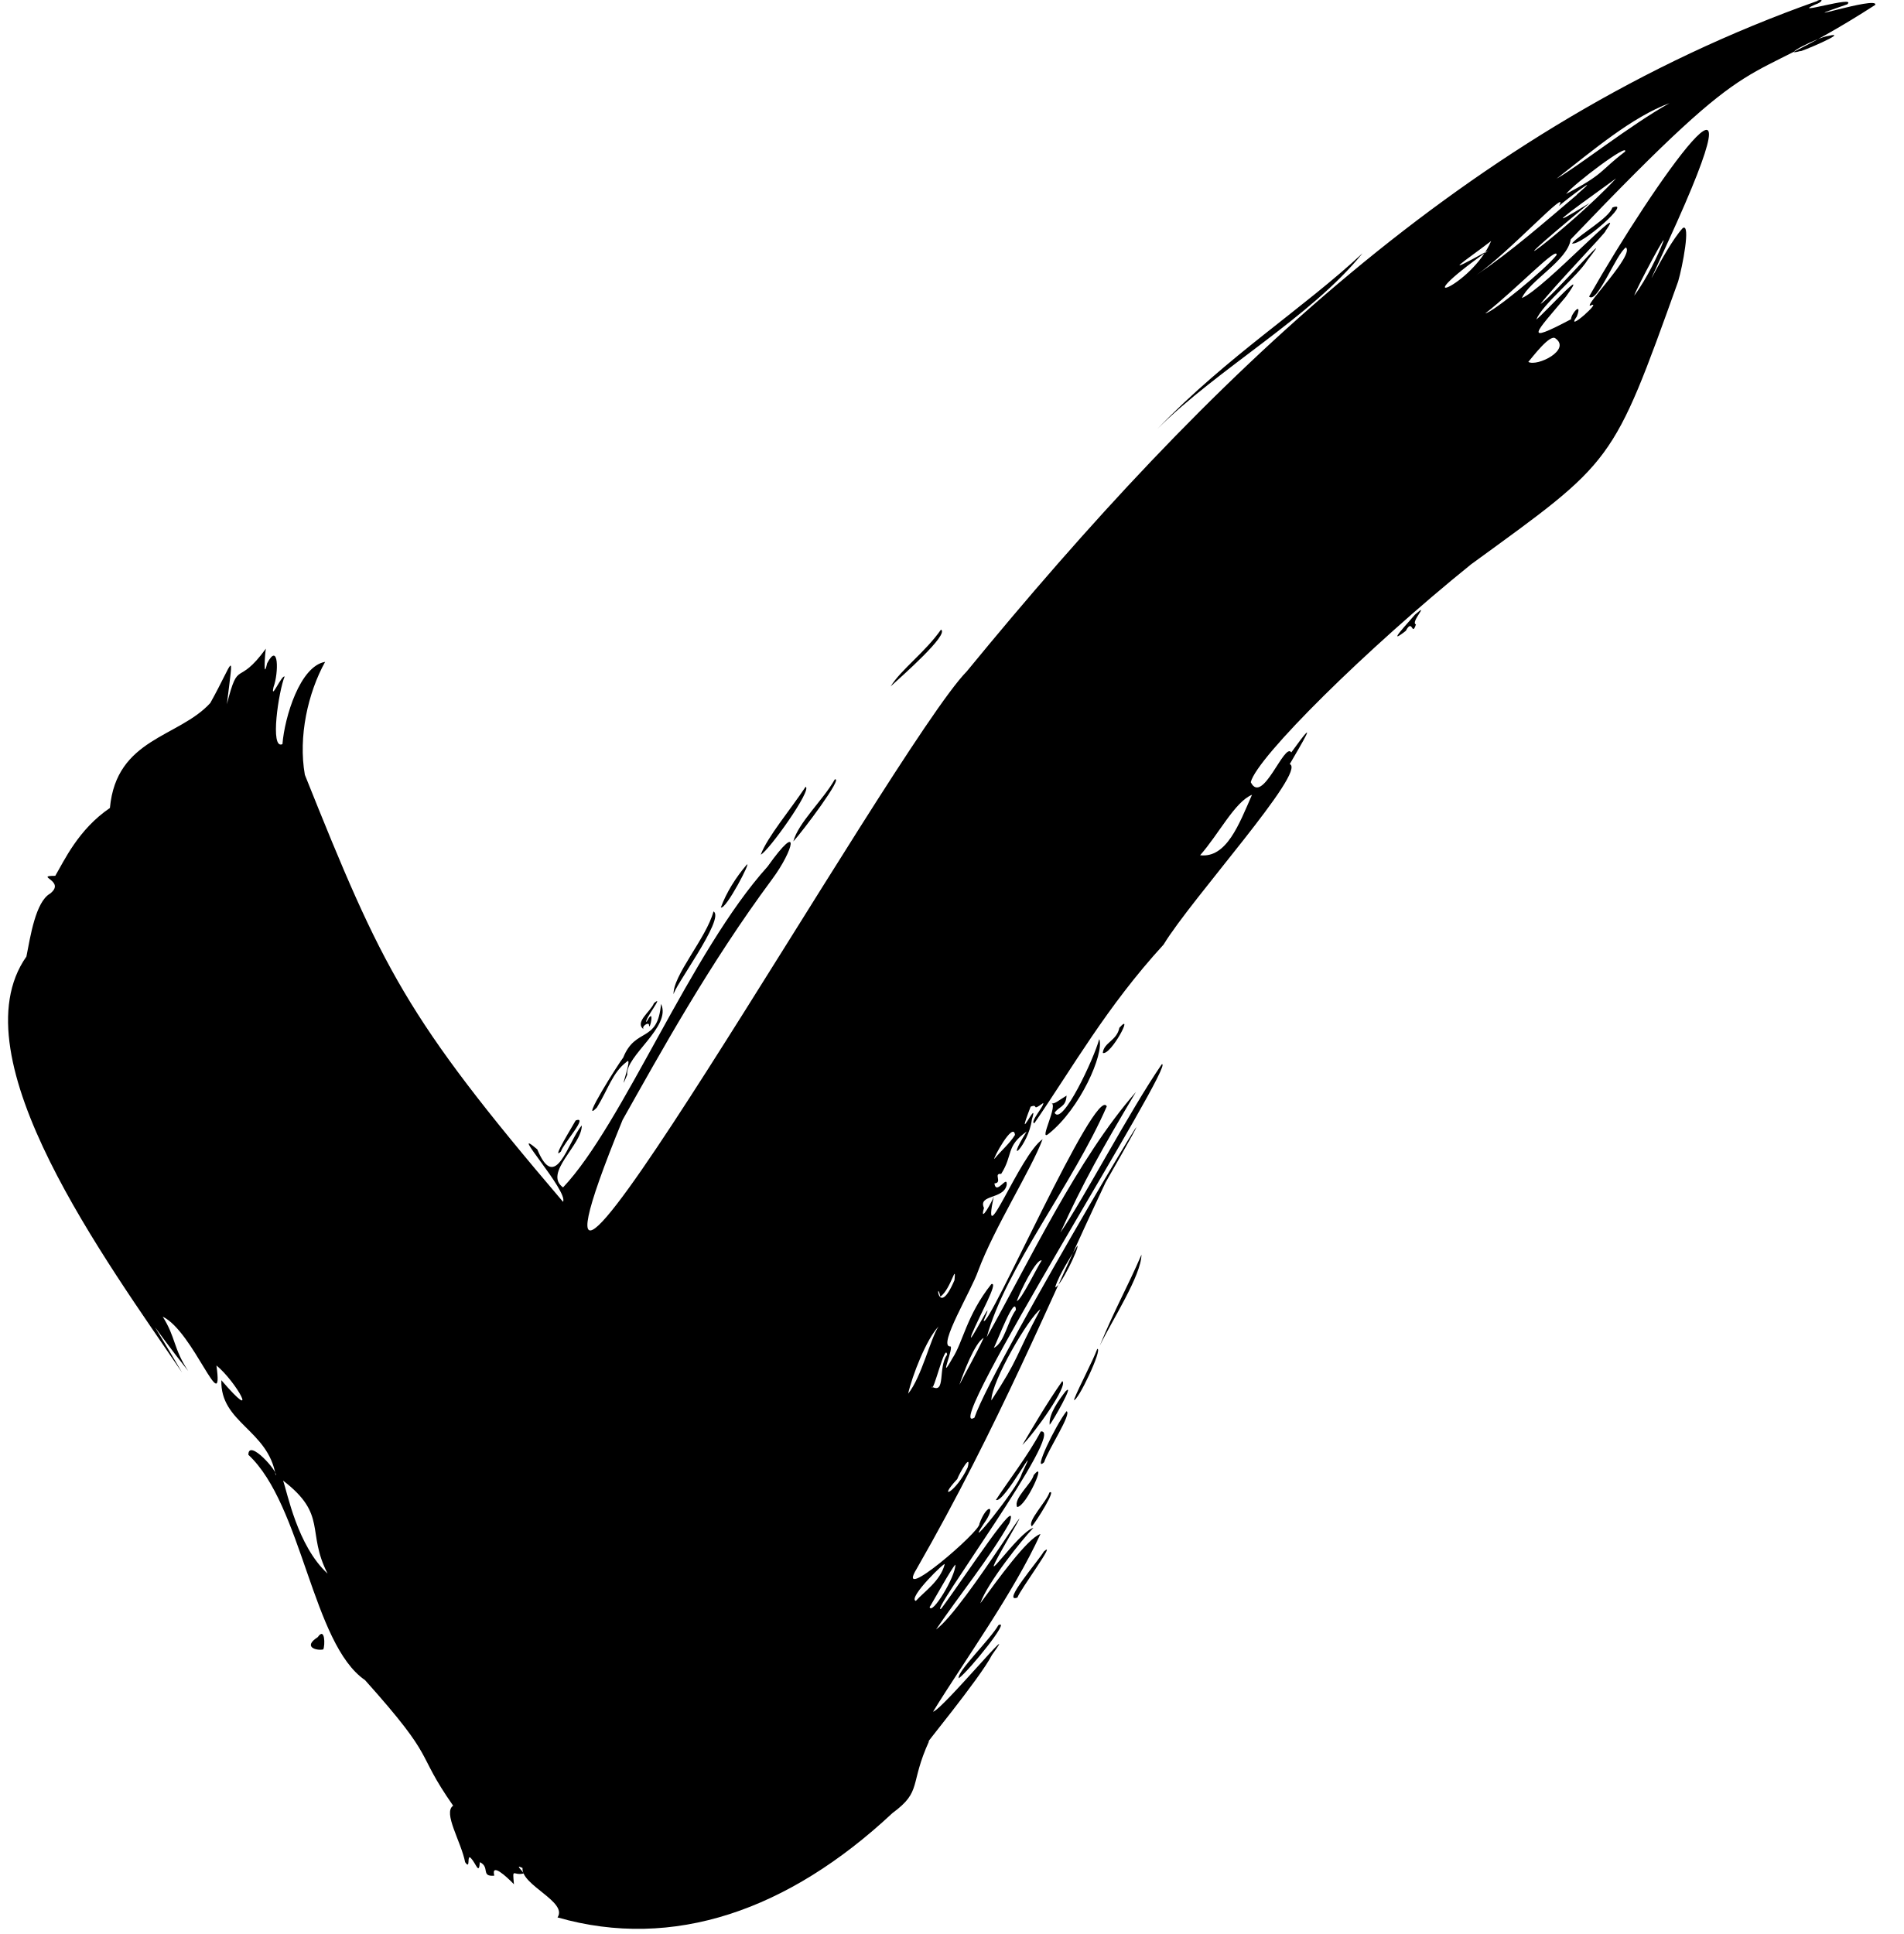
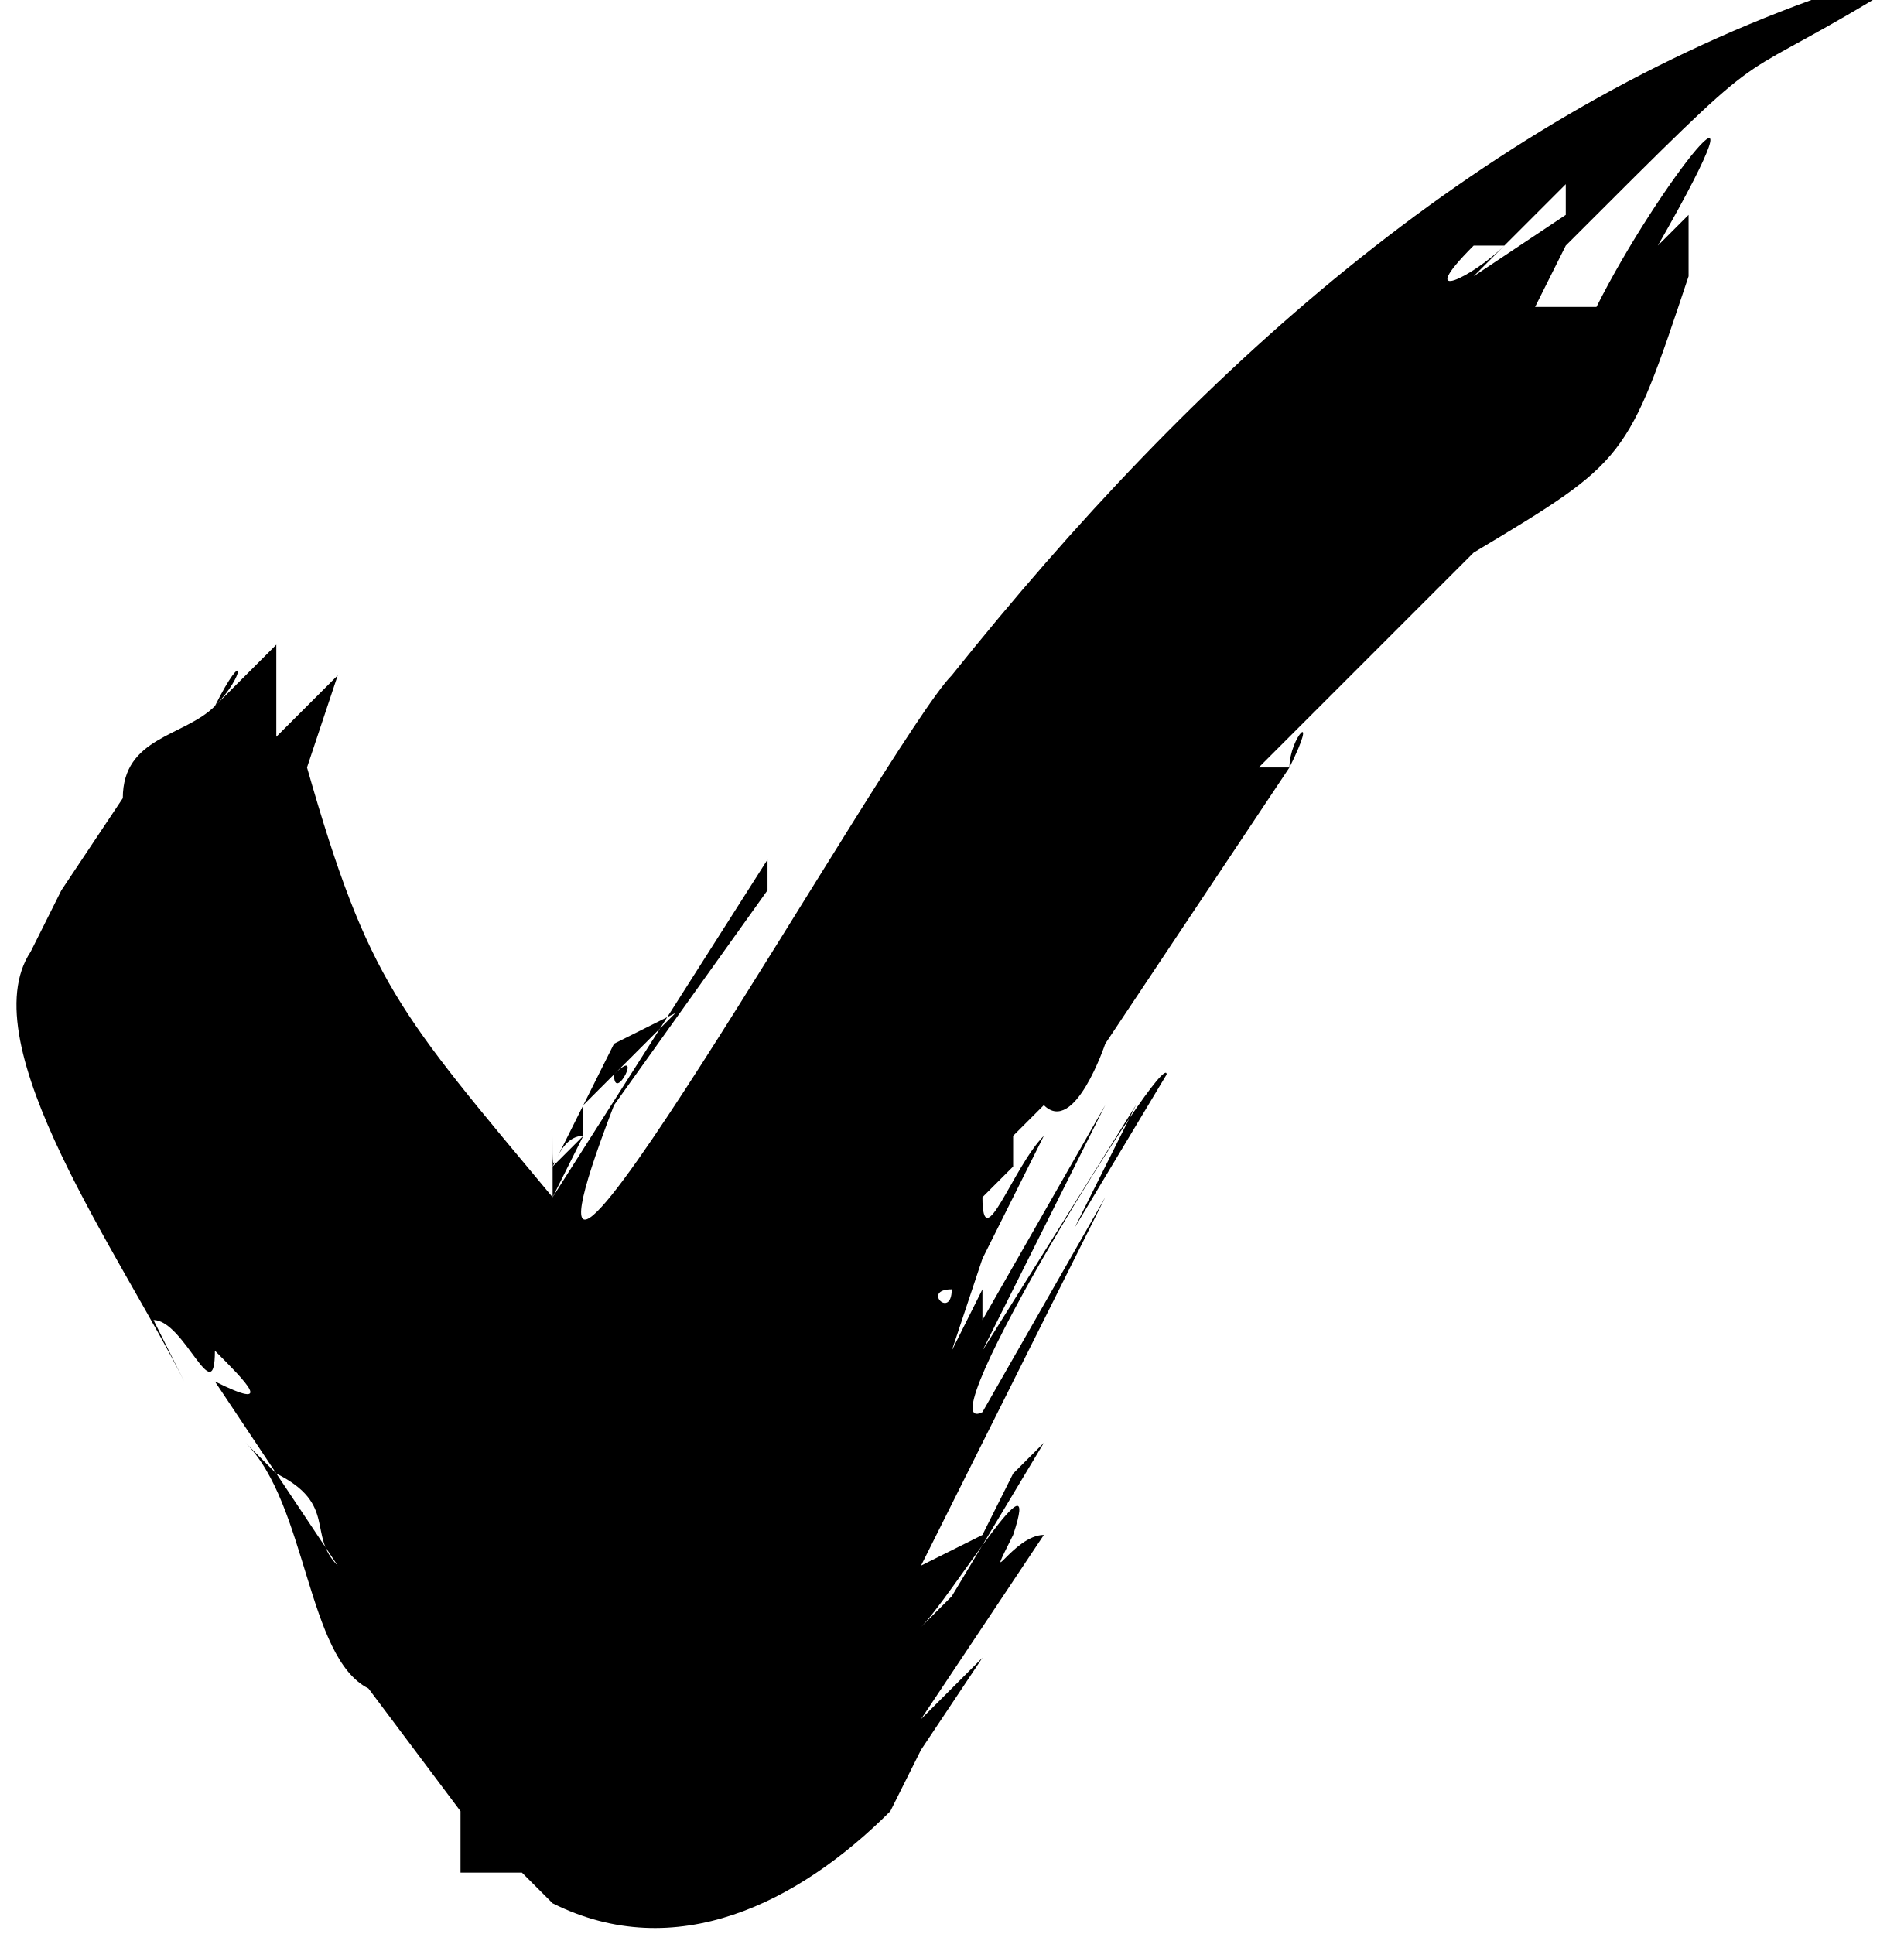
- <svg xmlns="http://www.w3.org/2000/svg" id="Layer_1" width="62" height="63" viewBox="0 0 62 63">
-   <defs>
-     <style>.cls-1{fill-rule:evenodd;}</style>
-   </defs>
-   <path class="cls-1" d="M59.2.03c-11.4,4.03-19.91,12.33-27.71,21.84-2.39,2.43-16.41,27.34-11.21,14.61,1.23-2.18,2.81-5.06,4.87-7.84.7-.94.96-1.97-.15-.41-2.5,2.77-4.71,8.39-6.66,10.45-.65-.47.62-1.38.61-2.02-.46.54-.85,2.23-1.45.78-1-.85,1.02,1.36.84,1.71-5.13-6.02-5.88-7.59-8.41-13.91-.22-1.24.1-2.67.66-3.68-.82.14-1.32,1.8-1.39,2.68-.42.2-.12-1.74.07-2.2-.09-.07-.47.82-.36.34.17-.46.17-1.5-.21-.77-.13.59-.07-.33-.04-.48-.94,1.29-.88.28-1.27,1.81.23-1.89.24-1.44-.54-.04-1.03,1.13-3.06,1.14-3.27,3.42-1.03.7-1.49,1.72-1.78,2.21-.71,0,.37.16-.17.58-.47.27-.64,1.39-.77,2.05-2.31,3.28,2.65,9.98,5.07,13.55-1.26-2.16-1.11-1.7.2-.05-.49-.74-.4-1.09-.83-1.77,1,.48,2,3.41,1.75,1.59.64.52,1.45,1.98.16.48-.04,1.39,1.52,1.61,1.77,3.1.1-.1-.89-1.22-.89-.67,1.76,1.64,2.08,6.16,3.8,7.34,2.4,2.68,1.59,2.26,2.87,4.09-.34.23.26,1.17.39,1.84.19.28.04-.29.19-.13.17.18.26.56.29.13.34.16.02.48.47.44-.11-.44.4.03.64.28-.05-.57-.03-.27.31-.35.01-.06-.32-.32-.03-.18-.05.56,1.48,1.1,1.14,1.61,3.77,1.08,7.52-.23,10.91-3.4.98-.72.54-.92,1.2-2.36-.39.44,1.67-2.05,2.04-2.79,1.02-1.4-1.61,1.78-1.92,1.85,1.06-1.72,2.61-3.85,3.5-5.79-.42.13-1.41,1.51-1.96,2.26.23-.67,1.37-2.09,1.73-2.46-.51.14-1.89,2.25-1,.67,1.75-3.03-1.22,1.96-2.17,2.64.73-1.08,1.74-2.32,2.39-3.47.37-1.05-1.43,1.73-2.22,2.79-.52.35,4.11-5.89,3.24-5.77-.39.75-1.15,1.74-1.46,2.23.26.14,1.51-2.24.84-.85-.11.45-1.95,2.7-1.24,1.63.44-.61.11-.69-.14,0,.06.22-2.79,2.68-2.04,1.46,2.67-4.66,4.3-8.67,6.15-12.58,3.61-6.3-3.66,5.85-4.27,7.66-1.24.76,6.65-11.72,6.1-11.51-1.07,1.56-2.52,4.35-3.3,5.48.73-1.61,1.38-2.77,2.46-4.58-1.91,2.18-3.5,5.57-4.86,7.99.61-2.25,2.8-4.97,3.91-7.52-.35-.74-3.89,7.35-4.01,6.98.48-1.12-.59,1.03-.39.45.26-.63.89-1.73.64-1.64-.81,1.02-.92,1.89-1.27,2.42-.5.89.1-.45-.08-.39-.39-.03.7-1.82.92-2.46.53-1.42,1.73-3.3,2.1-4.29-.74.5-2.02,3.88-1.59,1.86-.03.13-.48.94-.32.38-.2-.45.64-.27.74-.75.03-.36-.34.36-.4-.05.28-.02-.05-.34.22-.31.4-.63.14-.89.83-1.38-.76,1.21.06.46.17-.39.25-.8-.59,1.01-.04-.42.28-.11,0,.18.41-.12.04.09-.45.63-.29.66,1.24-1.8,2.35-3.79,4.21-5.82.91-1.5,4.68-5.65,4.11-5.88.36-.62,1.04-1.75.05-.38-.22-.35-.94,1.74-1.32.97.19-.8,3.76-4.34,7.18-7.1,4.66-3.39,4.59-3.22,6.74-9.21.14-.47.42-1.92.15-1.74-.64.7-1.64,3-.48.45,3.37-7.34-.45-1.95-2.57,1.78.26.26.88-1.39,1.2-1.6.28.24-1.33,1.87-1.17,1.9.48-.24-.85.94-.43.35.19-.5-.18-.11-.19.09-1.61.85-1.14.43-.17-.73.84-1.16-.7.54-.96.74.21-.51,1.34-1.4,1.67-1.94,1.05-1.34-1.21,1.27-1.53,1.43.36-.49,2.21-2.41,2.11-2.37.84-1.19-1.98,1.87-2.72,2.18.25-.57,1.49-1.22,1.59-1.91,6.51-6.81,5.24-4.63,9.92-7.64.13-.32-3.05.72-.91-.02.34-.31-1.9.39-1.05.01.25-.08.28-.21.08-.13ZM59.55,1.17c-.33.04-1.63.7-.9.49-.13.09,1.68-.67.9-.49ZM54.38,3.36c-1.26.7-3.03,2.1-3.68,2.46,1.18-.92,2.46-2.01,3.68-2.46ZM52.93,4.94c-.85.65-.64.7-1.92,1.38.25-.33,2.06-1.69,1.92-1.38ZM52.64,5.81c-1.55,1.67-4.65,3.93-.86.8-1.53.94-.93.49.86-.8ZM51.37,6.34c-1.11.94-2.12,1.83-3.28,2.62,1.05-.72,3.07-2.93,2.69-2.25.23-.21,1.51-1.17.58-.37ZM52.52,6.76c-.13.36-1.02.84-1.32,1.17.3.09,2-1.43,1.32-1.17ZM54.14,7.96c-.11.29-.49,1.11-.91,1.67.06-.22,1.2-2.35.91-1.67ZM48.57,7.85c-.63,1.49-3,2.37-.09.31-1.67.92-.78.36.09-.31ZM50.7,8.31c-.4.5-2.06,1.85-2.32,1.9,1.01-.79,2.38-2.24,2.32-1.9ZM44.38,8.25c-1.93,1.8-4.37,3.33-6.68,5.72,1.98-1.97,5-3.64,6.68-5.72ZM50.66,11.02c.53.37-.58.93-.88.77.13-.15.7-.91.88-.77ZM46.09,20.02c-.19.23-.99,1.07-.3.53.23-.43.19.21.33-.21-.2-.06.49-.77-.03-.32ZM30.65,20.51c-.51.73-1.3,1.3-1.64,1.85.36-.33,1.92-1.7,1.64-1.85ZM27.19,25.39c-.37.66-1.19,1.41-1.35,2.02.29-.31,1.65-2.12,1.35-2.02ZM26.24,25.63c-.49.74-1.25,1.64-1.46,2.21.25-.11,1.69-2.13,1.46-2.21ZM40.78,25.89c-.42.96-.83,2.07-1.69,1.97.61-.69,1.13-1.74,1.69-1.97ZM24.32,28.17c-.35.41-.66.9-.84,1.39.16.09,1.02-1.57.84-1.39ZM23.24,29.69c-.23.87-1.35,2.11-1.3,2.72-.06-.17,1.7-2.5,1.3-2.72ZM21.3,32.68c-.11.28-.66.63-.32.86-.13-.09.17-.28.16-.14.02.21.21-.67-.08-.11-.11-.04.61-.93.24-.61ZM21.53,32.71c-.11,1.28-.83.74-1.23,1.74-.14.17-1.44,2.23-.86,1.63.37-.6.51-1.14.97-1.49.24-.25-.33,1.26.02.42-.07-.61,1.46-1.57,1.1-2.31ZM36.46,33.48c-.08.42-.51.48-.54.82.26.09,1.04-1.38.54-.82ZM35.8,33.86c-.16.61-1.2,2.84-1.45,2.39.15-.22.37-.18.39-.56-.27.16-.4.3-.52.24.3-.01-.43,1.31-.06,1,1.03-.82,1.8-2.6,1.65-3.07ZM18.75,36.5c-.06.12-.82,1.34-.48,1.01.08-.26.92-1.18.48-1.01ZM33.06,36.97c-.17.28-.45.51-.67.78-.07.03.62-1.25.67-.78ZM35.09,40.58c-.19.33-.59.92-.72,1.35.15.03.8-1.31.72-1.35ZM37.18,40.87c-.46,1.07-.86,1.75-1.36,2.97.42-.86,1.35-2.29,1.36-2.97ZM33.93,41.06c-.15.22-.68,1.32-.81,1.32.11-.32.64-1.39.81-1.32ZM31.09,41.7c-.56,1.31-.61-.12-.46.54.35-.26.52-1.14.46-.54ZM33.09,42.67c-.27.36-.37,1.07-.72,1.24.1-.18.7-1.78.72-1.24ZM33.89,42.65c-.88,1.65-.66,1.53-1.6,2.97,0-.62,1.23-2.72,1.6-2.97ZM30.57,43.21c-.27.41-.55,1.64-.99,2.19.13-.58.59-1.77.99-2.19ZM32.04,43.58c-.24.53-.56,1.07-.79,1.53.12-.36.5-1.37.79-1.53ZM35.74,43.94c-.15.41-.58,1.2-.76,1.66.11.09.95-1.68.76-1.66ZM30.85,44.13c-.31.42-.03,1.3-.5,1.04.04.27.44-1.48.5-1.04ZM34.6,44.99c-.52.75-.88,1.37-1.3,2.08.39-.38,1.51-1.94,1.3-2.08ZM34.71,45.32c-.2.26-.56.74-.52,1.09.08-.07.84-1.41.52-1.09ZM34.74,45.97c-.36.46-1.12,2.04-.73,1.66.14-.43.91-1.58.73-1.66ZM31.52,47.8c-.38.82-1.02,1.11-.34.38.06-.17.47-.89.34-.38ZM33.67,48.05c-.07.29-.67.76-.54,1.04.29,0,1-1.59.54-1.04ZM9.22,48.23c1.46,1.12.75,1.66,1.45,3.03-.99-.91-1.31-2.65-1.45-3.03ZM34.18,48.62c-.08.28-.74.95-.57,1.1.14-.15.83-1.25.57-1.1ZM34,50.54c-.18.31-1.39,1.7-.86,1.5.09-.26,1.31-1.9.86-1.5ZM30.77,50.96c-.14.54-.67.89-.94,1.19-.28-.09,1-1.33.94-1.19ZM31.12,50.97c0,.4-.77,1.66-.84,1.38.03-.03.76-1.35.84-1.38ZM32.52,52.94c-.26.46-1.37,1.53-1.29,1.73.34-.25,1.72-1.96,1.29-1.73ZM10.35,53.33c-.5.32-.04.45.18.4.06-.13.06-.75-.18-.4Z" />
+ <svg xmlns="http://www.w3.org/2000/svg" viewBox="0 0 62 63">
+   <path fill-rule="evenodd" d="M59 0C48 4 39 12 31 22c-2 2-16 27-11 14l5-7v-1l-7 11 1-2c-1 0-1 2-1 0v2c-5-6-6-7-8-14l1-3-2 2v-2s0 1 0 0c0 0 0-1 0 0v-1l-2 2c1-2 1-1 0 0s-3 1-3 3l-2 3c-1 0 0 0 0 0l-1 2c-2 3 3 10 5 14-1-2-1-2 0 0l-1-2c1 0 2 3 2 1 1 1 2 2 0 1l2 3-1-1c2 2 2 7 4 8l3 4v2s0-1 0 0h2l1 1c4 2 8 0 11-3l1-2 2-3-2 2 4-6-2 2 2-2c-1 0-2 2-1 0 1-3-2 2-3 3l3-3-2 2 3-5-2 2 1-1-1 2c0-1 0-1 0 0l-2 1 6-12-4 7c-2 1 6-12 6-11l-3 5 2-4-5 8 4-8-4 7c1-1-1 1 0 0v-1l-1 2c0 1 0 0 0 0l1-3 2-4c-1 1-2 4-2 2 0 0 0 1 0 0h1-1l1-1v-1l1-1s-1 1 0 0v1l4-6 4-6c0-1 1-2 0 0h-1l7-7c5-3 5-3 7-9V7l-1 1c4-7 0-2-2 2l1-2-1 2h-1c1 0 0 0 0 0-1 1-1 1 0 0h-1l2-2-2 2 2-2-2 2 1-2c7-7 5-5 10-8h-2Zm1 1-1 1 1-1Zm-6 2-3 3 3-3Zm-1 2-2 1 2-1Zm0 1-1 1 1-1Zm-2 0-3 3 3-2V6Zm2 1-2 1 2-1Zm1 1-1 2 1-2Zm-5 0c-1 1-3 2-1 0h1Zm2 0-3 2 3-2Zm-7 0-6 6 6-6Zm7 3-1 1 1-1Zm-5 9v1-1s1 0 0 0Zm-15 1-2 1 2-1Zm-4 4-1 2 1-2Zm-1 1-1 2 1-2Zm15 0-2 2 2-2Zm-17 2-1 2 1-2Zm-1 2-1 2 1-2Zm-2 3v1-1c0 1 0 0 0 0s1-1 0 0Zm1 0-2 1-1 2 1-1c1-1 0 1 0 0l2-2Zm14 0v1-1Zm0 1s-1 3-2 2h1-1v1l2-3Zm-17 3-1 1 1-2Zm14 0-1 1 1-1Zm2 4-1 1 1-1Zm2 0-1 3 1-3Zm-3 0-1 1 1-1Zm-3 1c0 1-1 0 0 0 0 0 0-1 0 0Zm2 1-1 1 1-1Zm1 0-2 3 2-3Zm-3 0-1 2 1-2Zm1 1-1 1 1-1Zm4 0-1 2 1-2Zm-5 0-1 1 1-1Zm4 1-2 2 2-2Zm0 0-1 1 1-1Zm0 1-1 2 1-2Zm-3 2h-1 1Zm2 0-1 1 1-1ZM9 48c2 1 1 2 2 3l-2-3Zm25 1v1-1Zm0 2-1 1 1-1Zm-3 0-1 1 1-1Zm0 0-1 1 1-1Zm2 2-2 2 2-2Zm-23 0 1 1-1-1Z" />
</svg>
